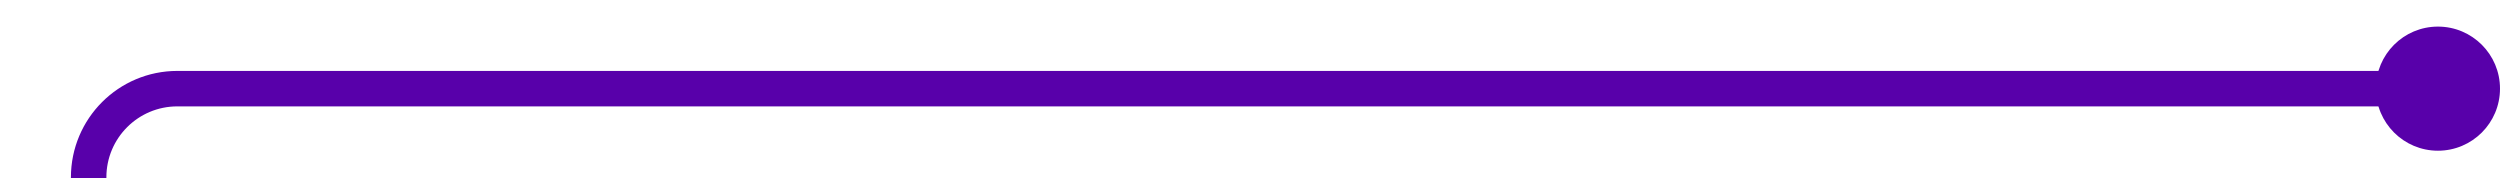
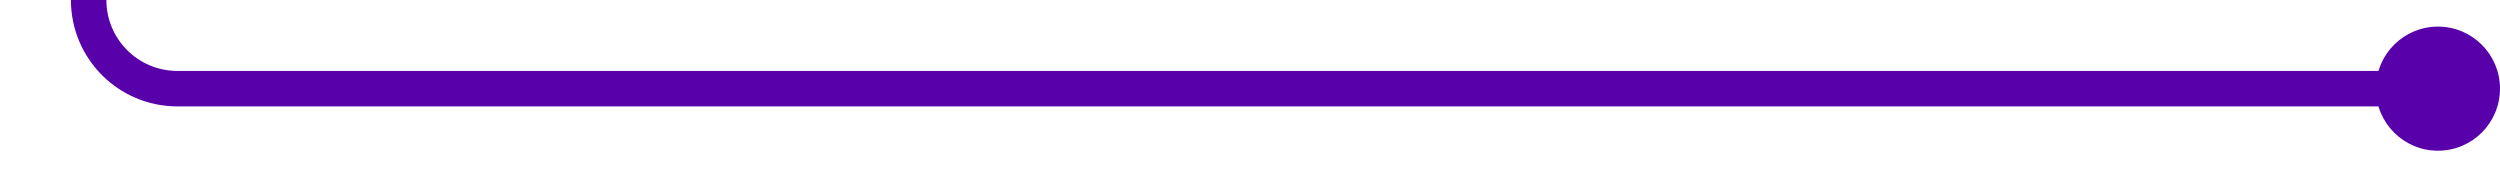
- <svg xmlns="http://www.w3.org/2000/svg" version="1.1" width="141px" height="10px" preserveAspectRatio="xMinYMid meet" viewBox="490 2066 141 8">
-   <path d="M 629 2070  L 500 2070  A 5 5 0 0 0 495 2075 L 495 2090  A 5 5 0 0 1 490 2095 L 365 2095  " stroke-width="2" stroke-dasharray="0" stroke="rgba(88, 0, 170, 1)" fill="none" class="stroke" />
-   <path d="M 627.5 2066.5  A 3.5 3.5 0 0 0 624 2070 A 3.5 3.5 0 0 0 627.5 2073.5 A 3.5 3.5 0 0 0 631 2070 A 3.5 3.5 0 0 0 627.5 2066.5 Z M 366 2087.4  L 359 2095  L 366 2102.6  L 366 2087.4  Z " fill-rule="nonzero" fill="rgba(88, 0, 170, 1)" stroke="none" class="fill" />
+ <svg xmlns="http://www.w3.org/2000/svg" version="1.1" width="141px" height="10px" preserveAspectRatio="xMinYMid meet" viewBox="490 2115 141 8">
+   <path d="M 629 2119  L 500 2119  A 5 5 0 0 1 495 2114 L 495 2100  A 5 5 0 0 0 490 2095 L 365 2095  " stroke-width="2" stroke-dasharray="0" stroke="rgba(88, 0, 170, 1)" fill="none" class="stroke" />
+   <path d="M 627.5 2115.5  A 3.5 3.5 0 0 0 624 2119 A 3.5 3.5 0 0 0 627.5 2122.5 A 3.5 3.5 0 0 0 631 2119 A 3.5 3.5 0 0 0 627.5 2115.5 Z M 366 2087.4  L 359 2095  L 366 2102.6  L 366 2087.4  Z " fill-rule="nonzero" fill="rgba(88, 0, 170, 1)" stroke="none" class="fill" />
</svg>
